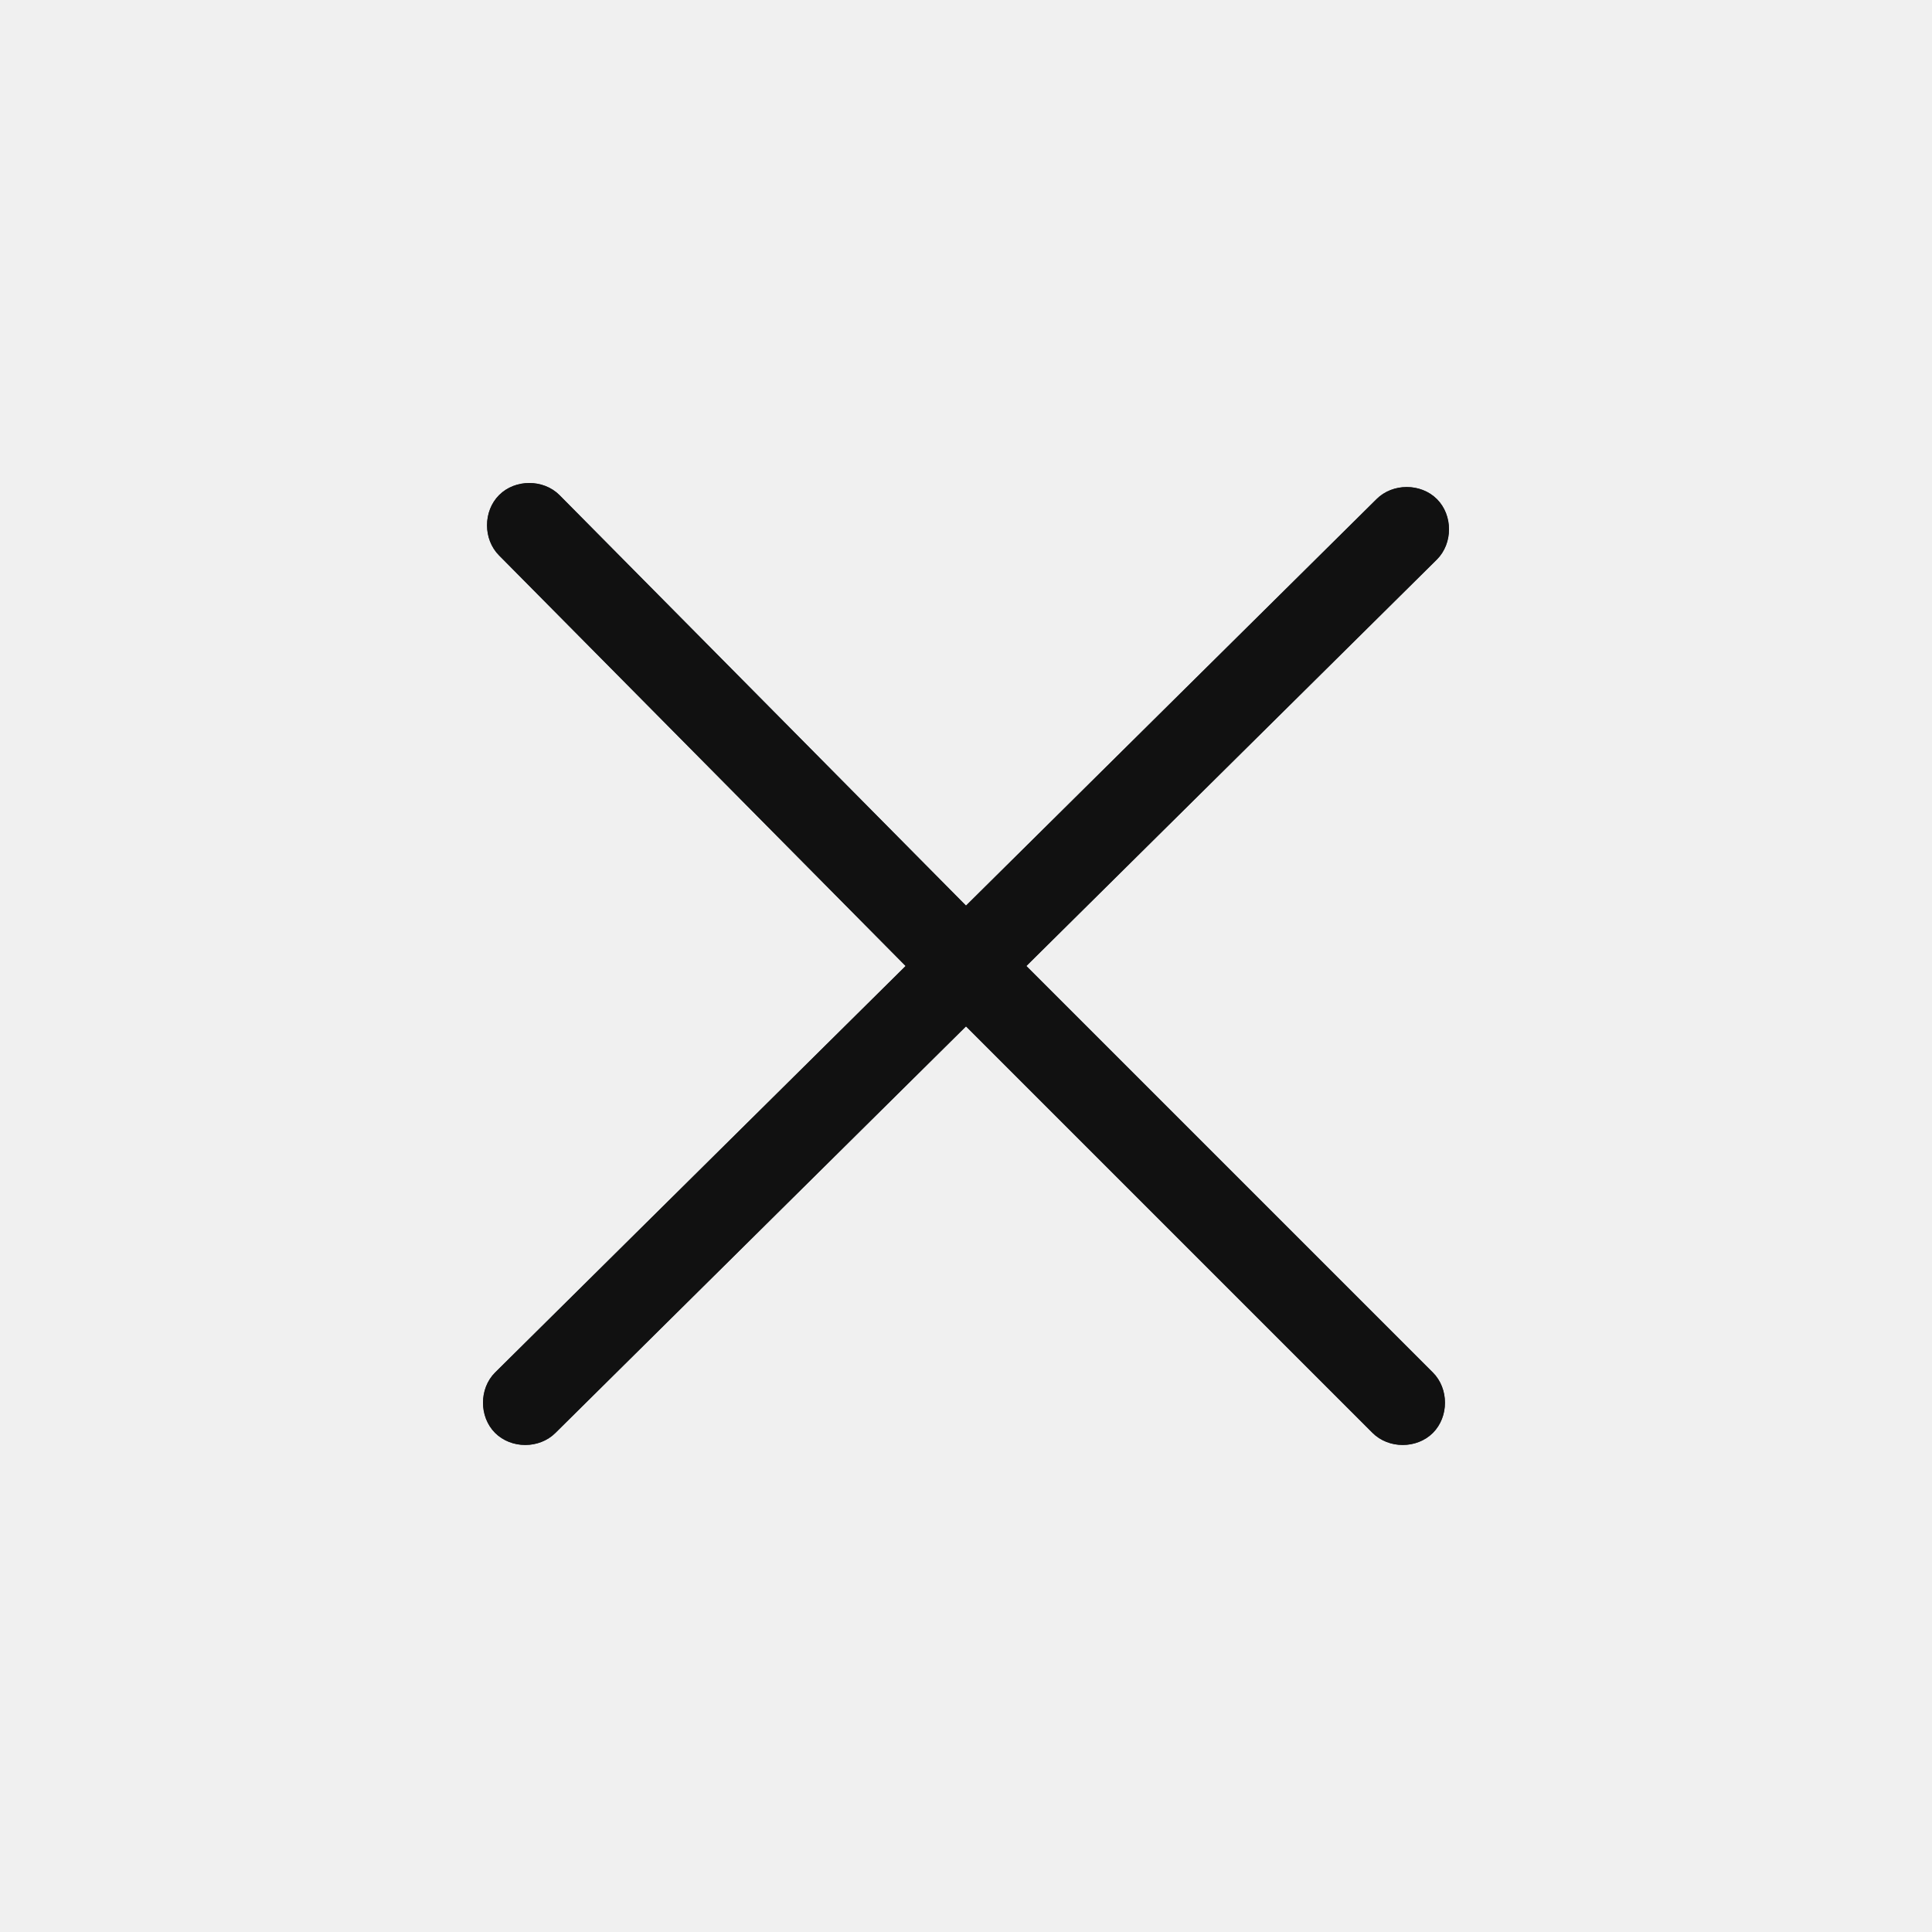
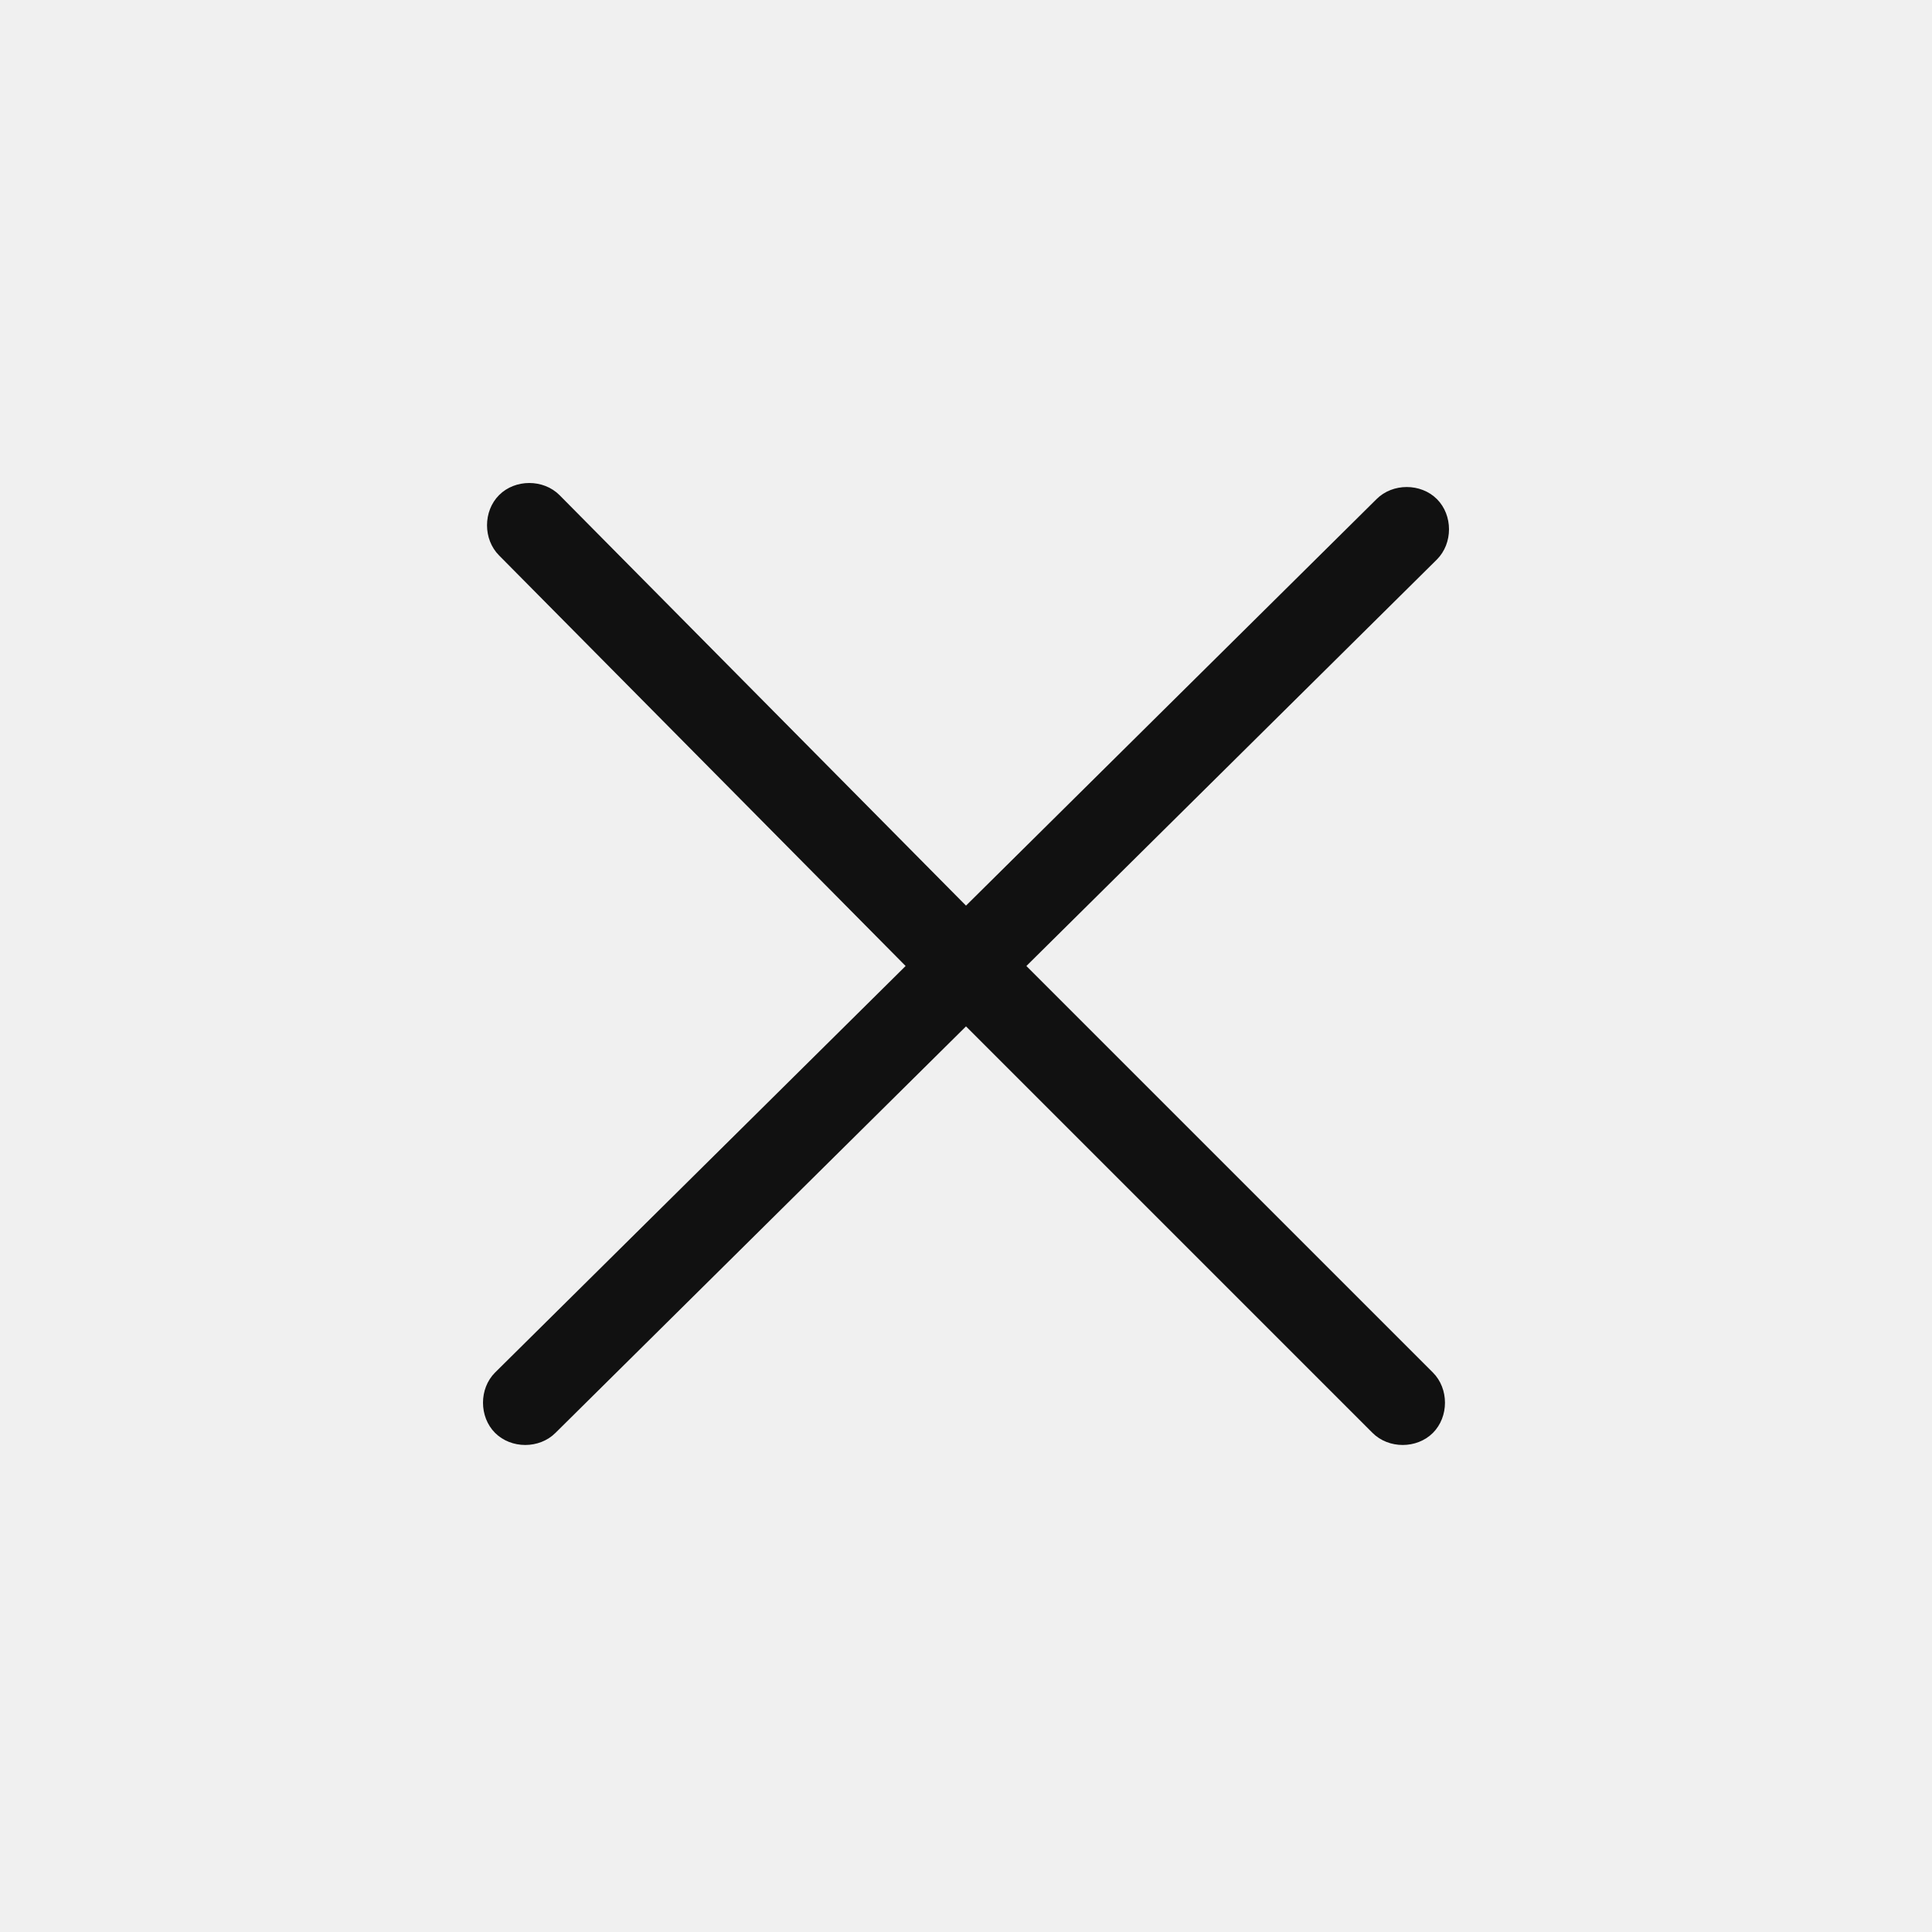
- <svg xmlns="http://www.w3.org/2000/svg" id="icon_x2F_Nav_x2F_close-Layer_1" viewBox="0 0 48 48" enable-background="new 0 0 48 48">
-   <g id="icon_x2F_Nav_x2F_close-Symbols">
-     <g id="icon_x2F_Nav_x2F_close">
-       <g id="icon_x2F_Nav_x2F_close-Icon" transform="translate(12 12)">
-         <g id="icon_x2F_Nav_x2F_close-Mask">
-           <path id="icon_x2F_Nav_x2F_close-path-1_1_" d="M12 10.5L1.9.3C1.5-.1.8-.1.4.3S0 1.4.4 1.8L10.5 12 .3 22.1c-.4.4-.4 1.1 0 1.5.4.4 1.1.4 1.5 0L12 13.5l10.1 10.1c.4.4 1.1.4 1.5 0 .4-.4.4-1.1 0-1.5L13.5 12 23.7 1.9c.4-.4.4-1.1 0-1.5-.4-.4-1.1-.4-1.5 0L12 10.5z" fill="#384048" />
-         </g>
-         <defs>
-           <filter id="icon_x2F_Nav_x2F_close-Adobe_OpacityMaskFilter" filterUnits="userSpaceOnUse" x="-12" y="-12" width="48" height="48">
-             <feColorMatrix values="1 0 0 0 0 0 1 0 0 0 0 0 1 0 0 0 0 0 1 0" />
-           </filter>
-         </defs>
-         <mask maskUnits="userSpaceOnUse" x="-12" y="-12" width="48" height="48" id="icon_x2F_Nav_x2F_close-mask-2">
-           <g filter="url(#icon_x2F_Nav_x2F_close-Adobe_OpacityMaskFilter)">
-             <path id="icon_x2F_Nav_x2F_close-path-1" d="M12 10.5L1.9.3C1.5-.1.8-.1.4.3S0 1.4.4 1.8L10.5 12 .3 22.1c-.4.4-.4 1.1 0 1.5.4.4 1.1.4 1.5 0L12 13.5l10.1 10.1c.4.4 1.1.4 1.5 0 .4-.4.4-1.1 0-1.5L13.5 12 23.7 1.9c.4-.4.4-1.1 0-1.5-.4-.4-1.1-.4-1.5 0L12 10.5z" fill="#fff" />
-           </g>
-         </mask>
-         <g id="icon_x2F_Nav_x2F_close-Color_x2F_Grayscale_x2F_Night-Sky" mask="url(#icon_x2F_Nav_x2F_close-mask-2)">
-           <path fill="#111" d="M0 0h48v48H0z" transform="translate(-12 -12)" id="icon_x2F_Nav_x2F_close-Swatch" />
-         </g>
-       </g>
-     </g>
-   </g>
+ <svg xmlns="http://www.w3.org/2000/svg" version="1.1" id="icon_x2F_Nav_x2F_close-Layer_1" x="0px" y="0px" viewBox="0 0 48 48" style="enable-background:new 0 0 48 48;" xml:space="preserve">
+   <path id="icon_x2F_Nav_x2F_close-path-1_1_" style="fill:#111111;" d="M24,22.5L13.9,12.3c-0.4-0.4-1.1-0.4-1.5,0  c-0.4,0.4-0.4,1.1,0,1.5L22.5,24L12.3,34.1c-0.4,0.4-0.4,1.1,0,1.5c0.4,0.4,1.1,0.4,1.5,0L24,25.5l10.1,10.1c0.4,0.4,1.1,0.4,1.5,0  c0.4-0.4,0.4-1.1,0-1.5L25.5,24l10.2-10.1c0.4-0.4,0.4-1.1,0-1.5c-0.4-0.4-1.1-0.4-1.5,0L24,22.5z" />
</svg>
